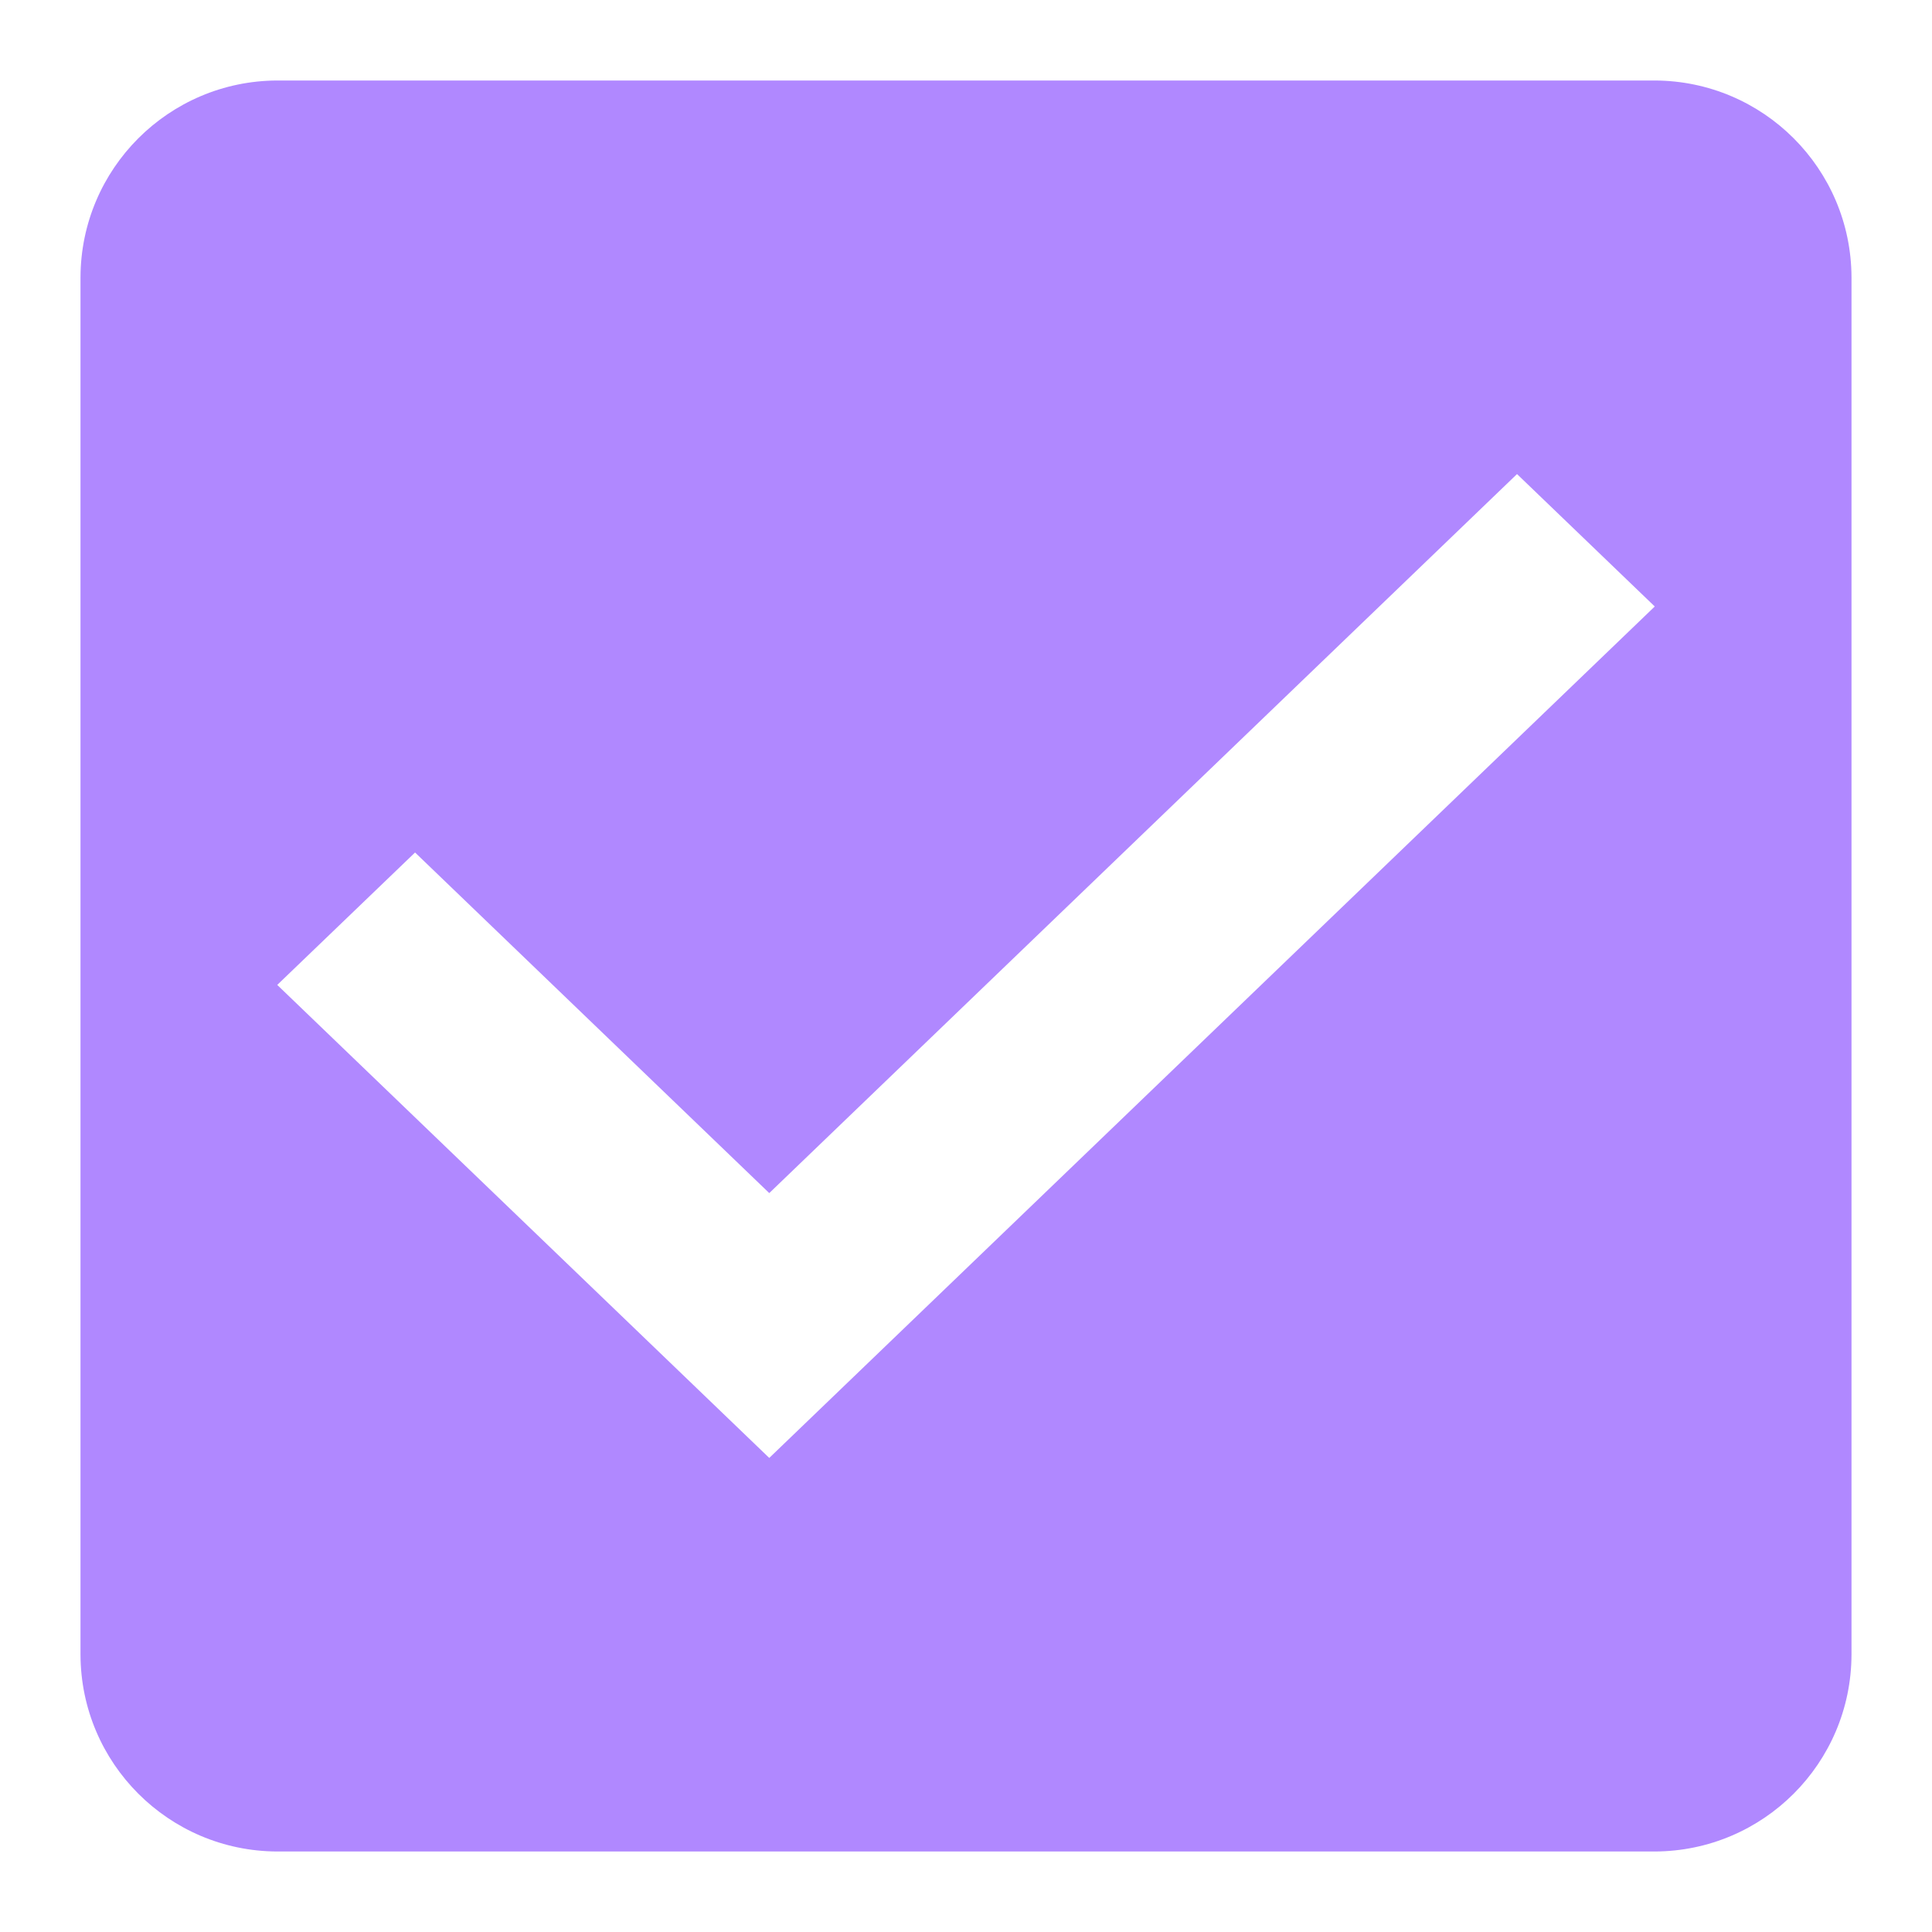
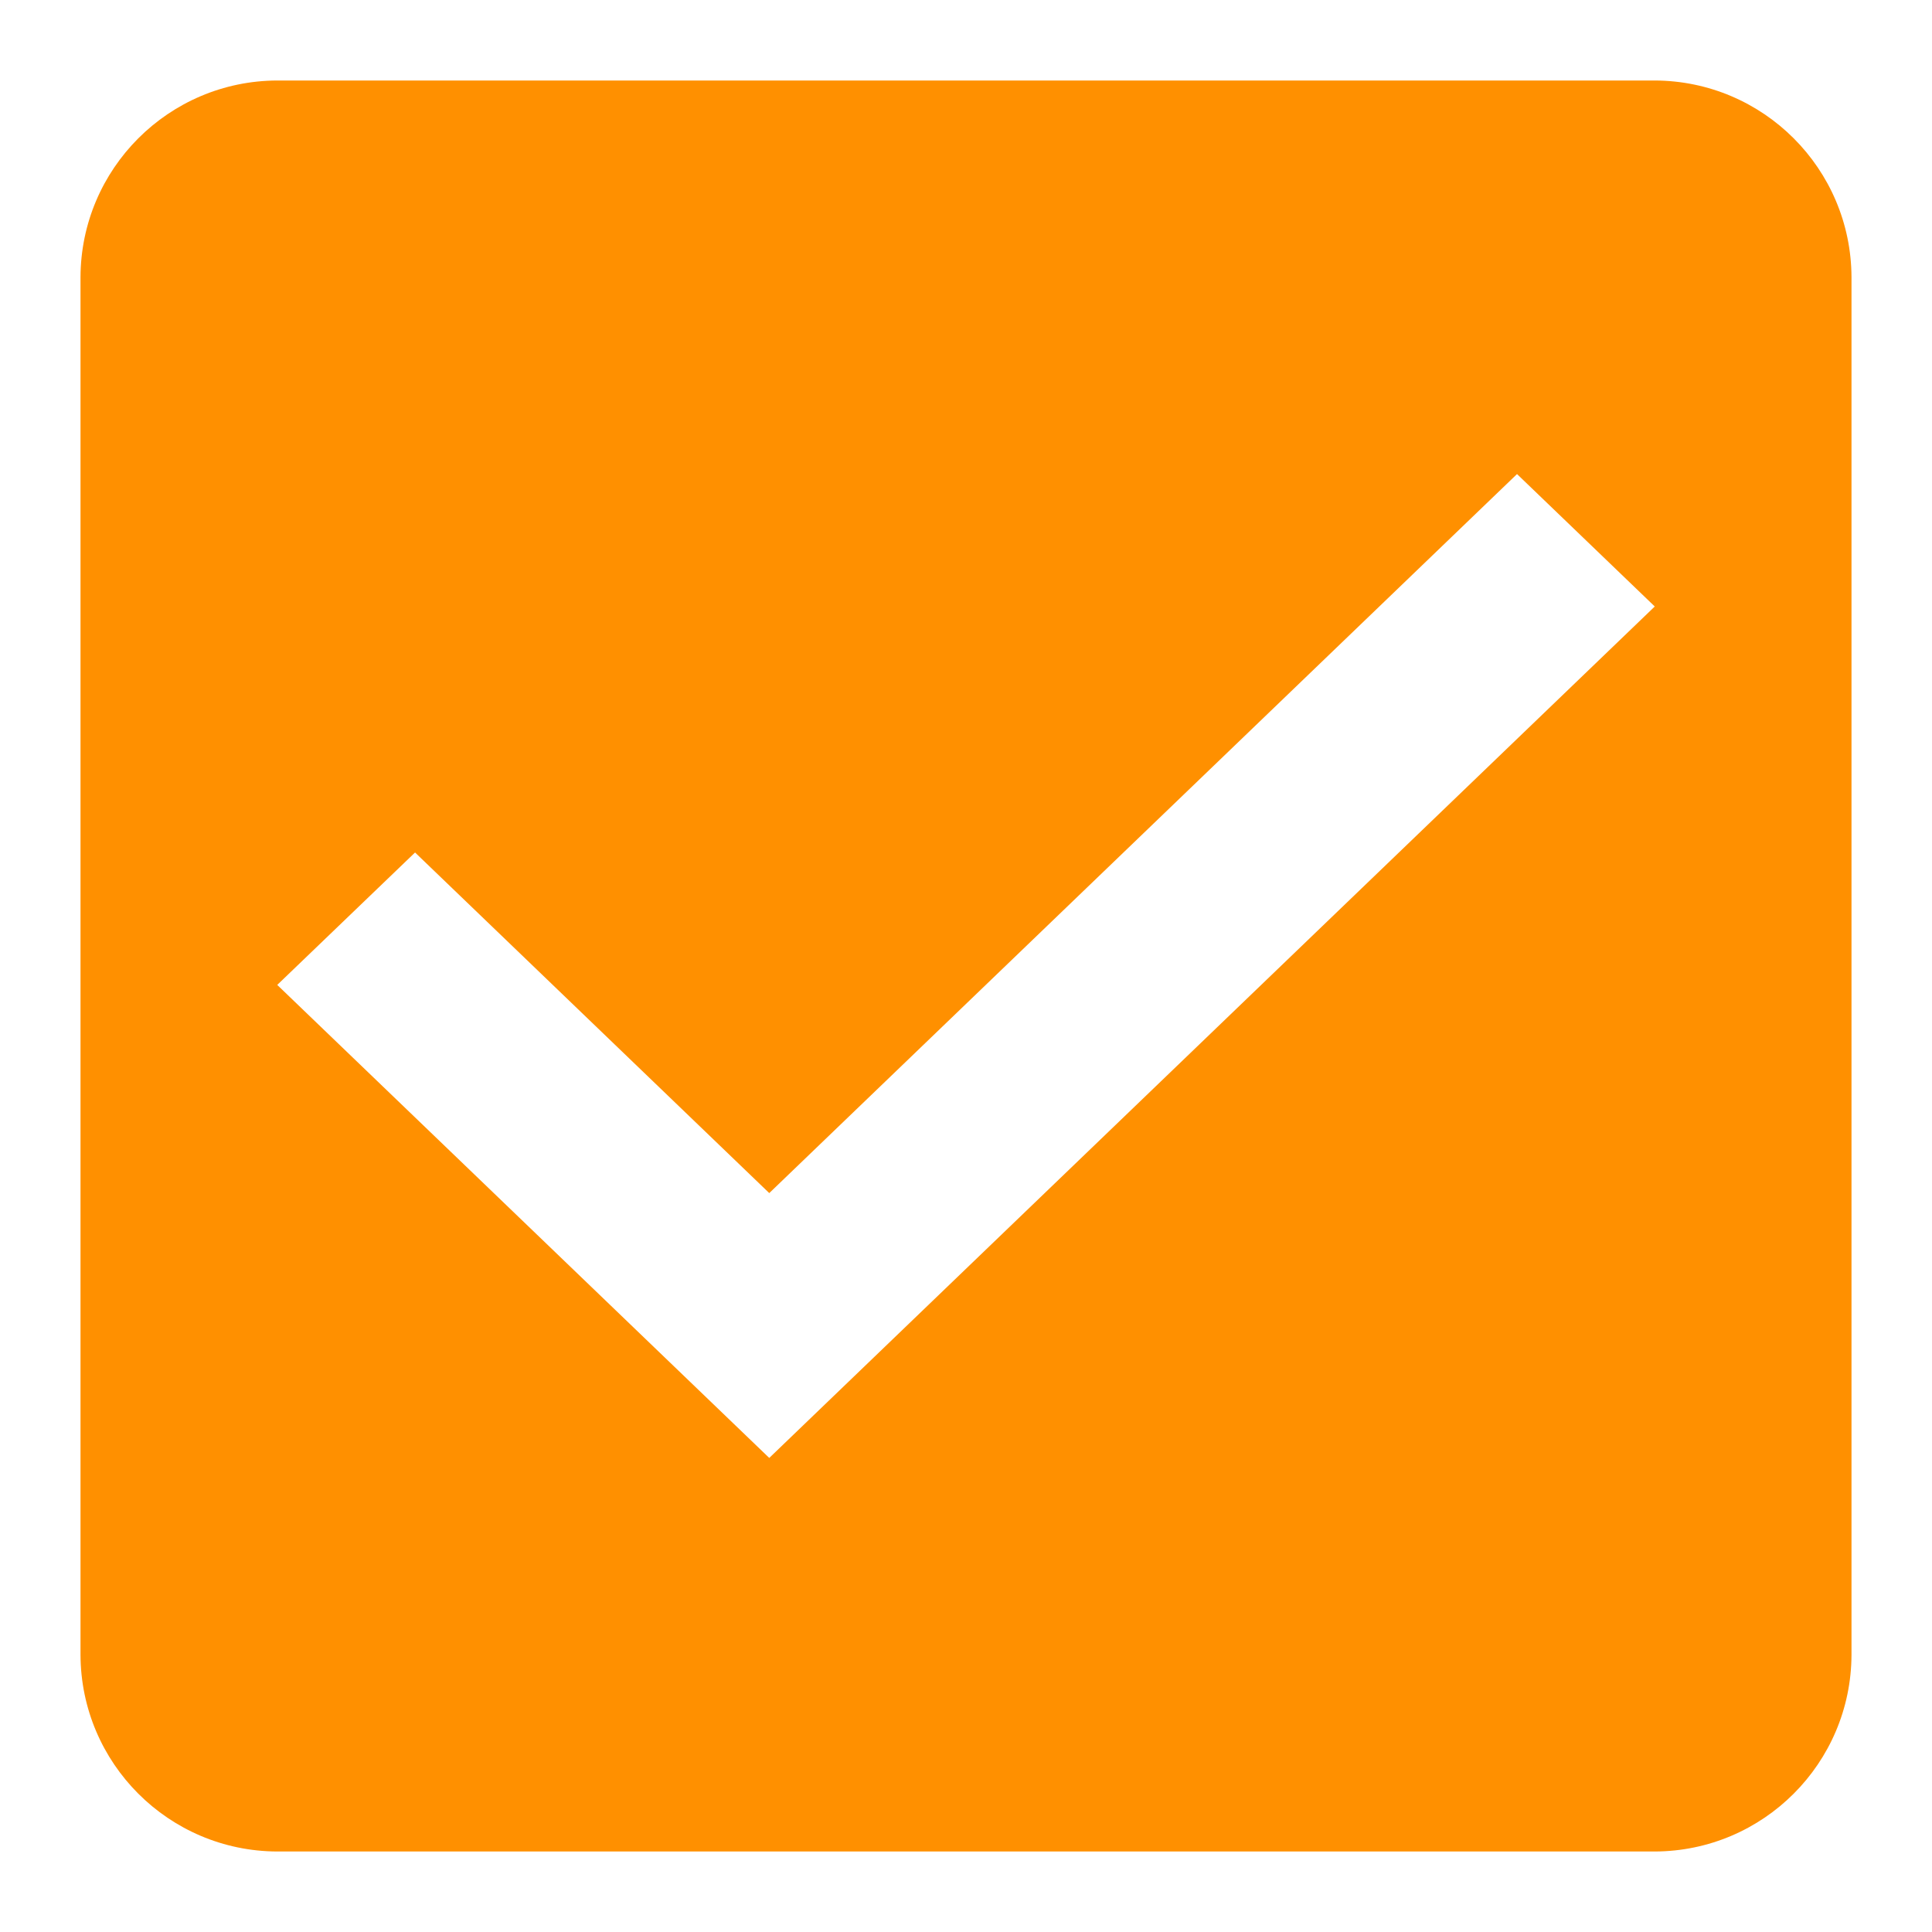
<svg xmlns="http://www.w3.org/2000/svg" width="24" height="24" viewBox="0 0 24 24" shape-rendering="geometricPrecision">
  <defs>
    <style type="text/css">
-             .cls-1{fill:#b088ff;fill-rule:evenodd}.cls-2{fill:none}
+             .cls-1{fill:#FF9000;fill-rule:evenodd}.cls-2{fill:none}
        </style>
  </defs>
  <g id="check_active" transform="translate(-290 -244)">
    <g id="Group_8199" data-name="Group 8199" transform="translate(291 245)">
      <path id="check_on_light" d="M22.556 3H5.444A2.452 2.452 0 0 0 3 5.444v17.112A2.452 2.452 0 0 0 5.444 25h17.112A2.452 2.452 0 0 0 25 22.556V5.444A2.452 2.452 0 0 0 22.556 3zm-11 17.111l-6.112-5.876 1.712-1.645 4.4 4.231 9.289-8.932 1.711 1.645-11 10.577z" class="cls-1" transform="translate(-3 -3)" />
    </g>
    <path id="Rectangle_4538" d="M0 0h24v24H0z" class="cls-2" data-name="Rectangle 4538" transform="translate(290 244)" />
  </g>
</svg>
